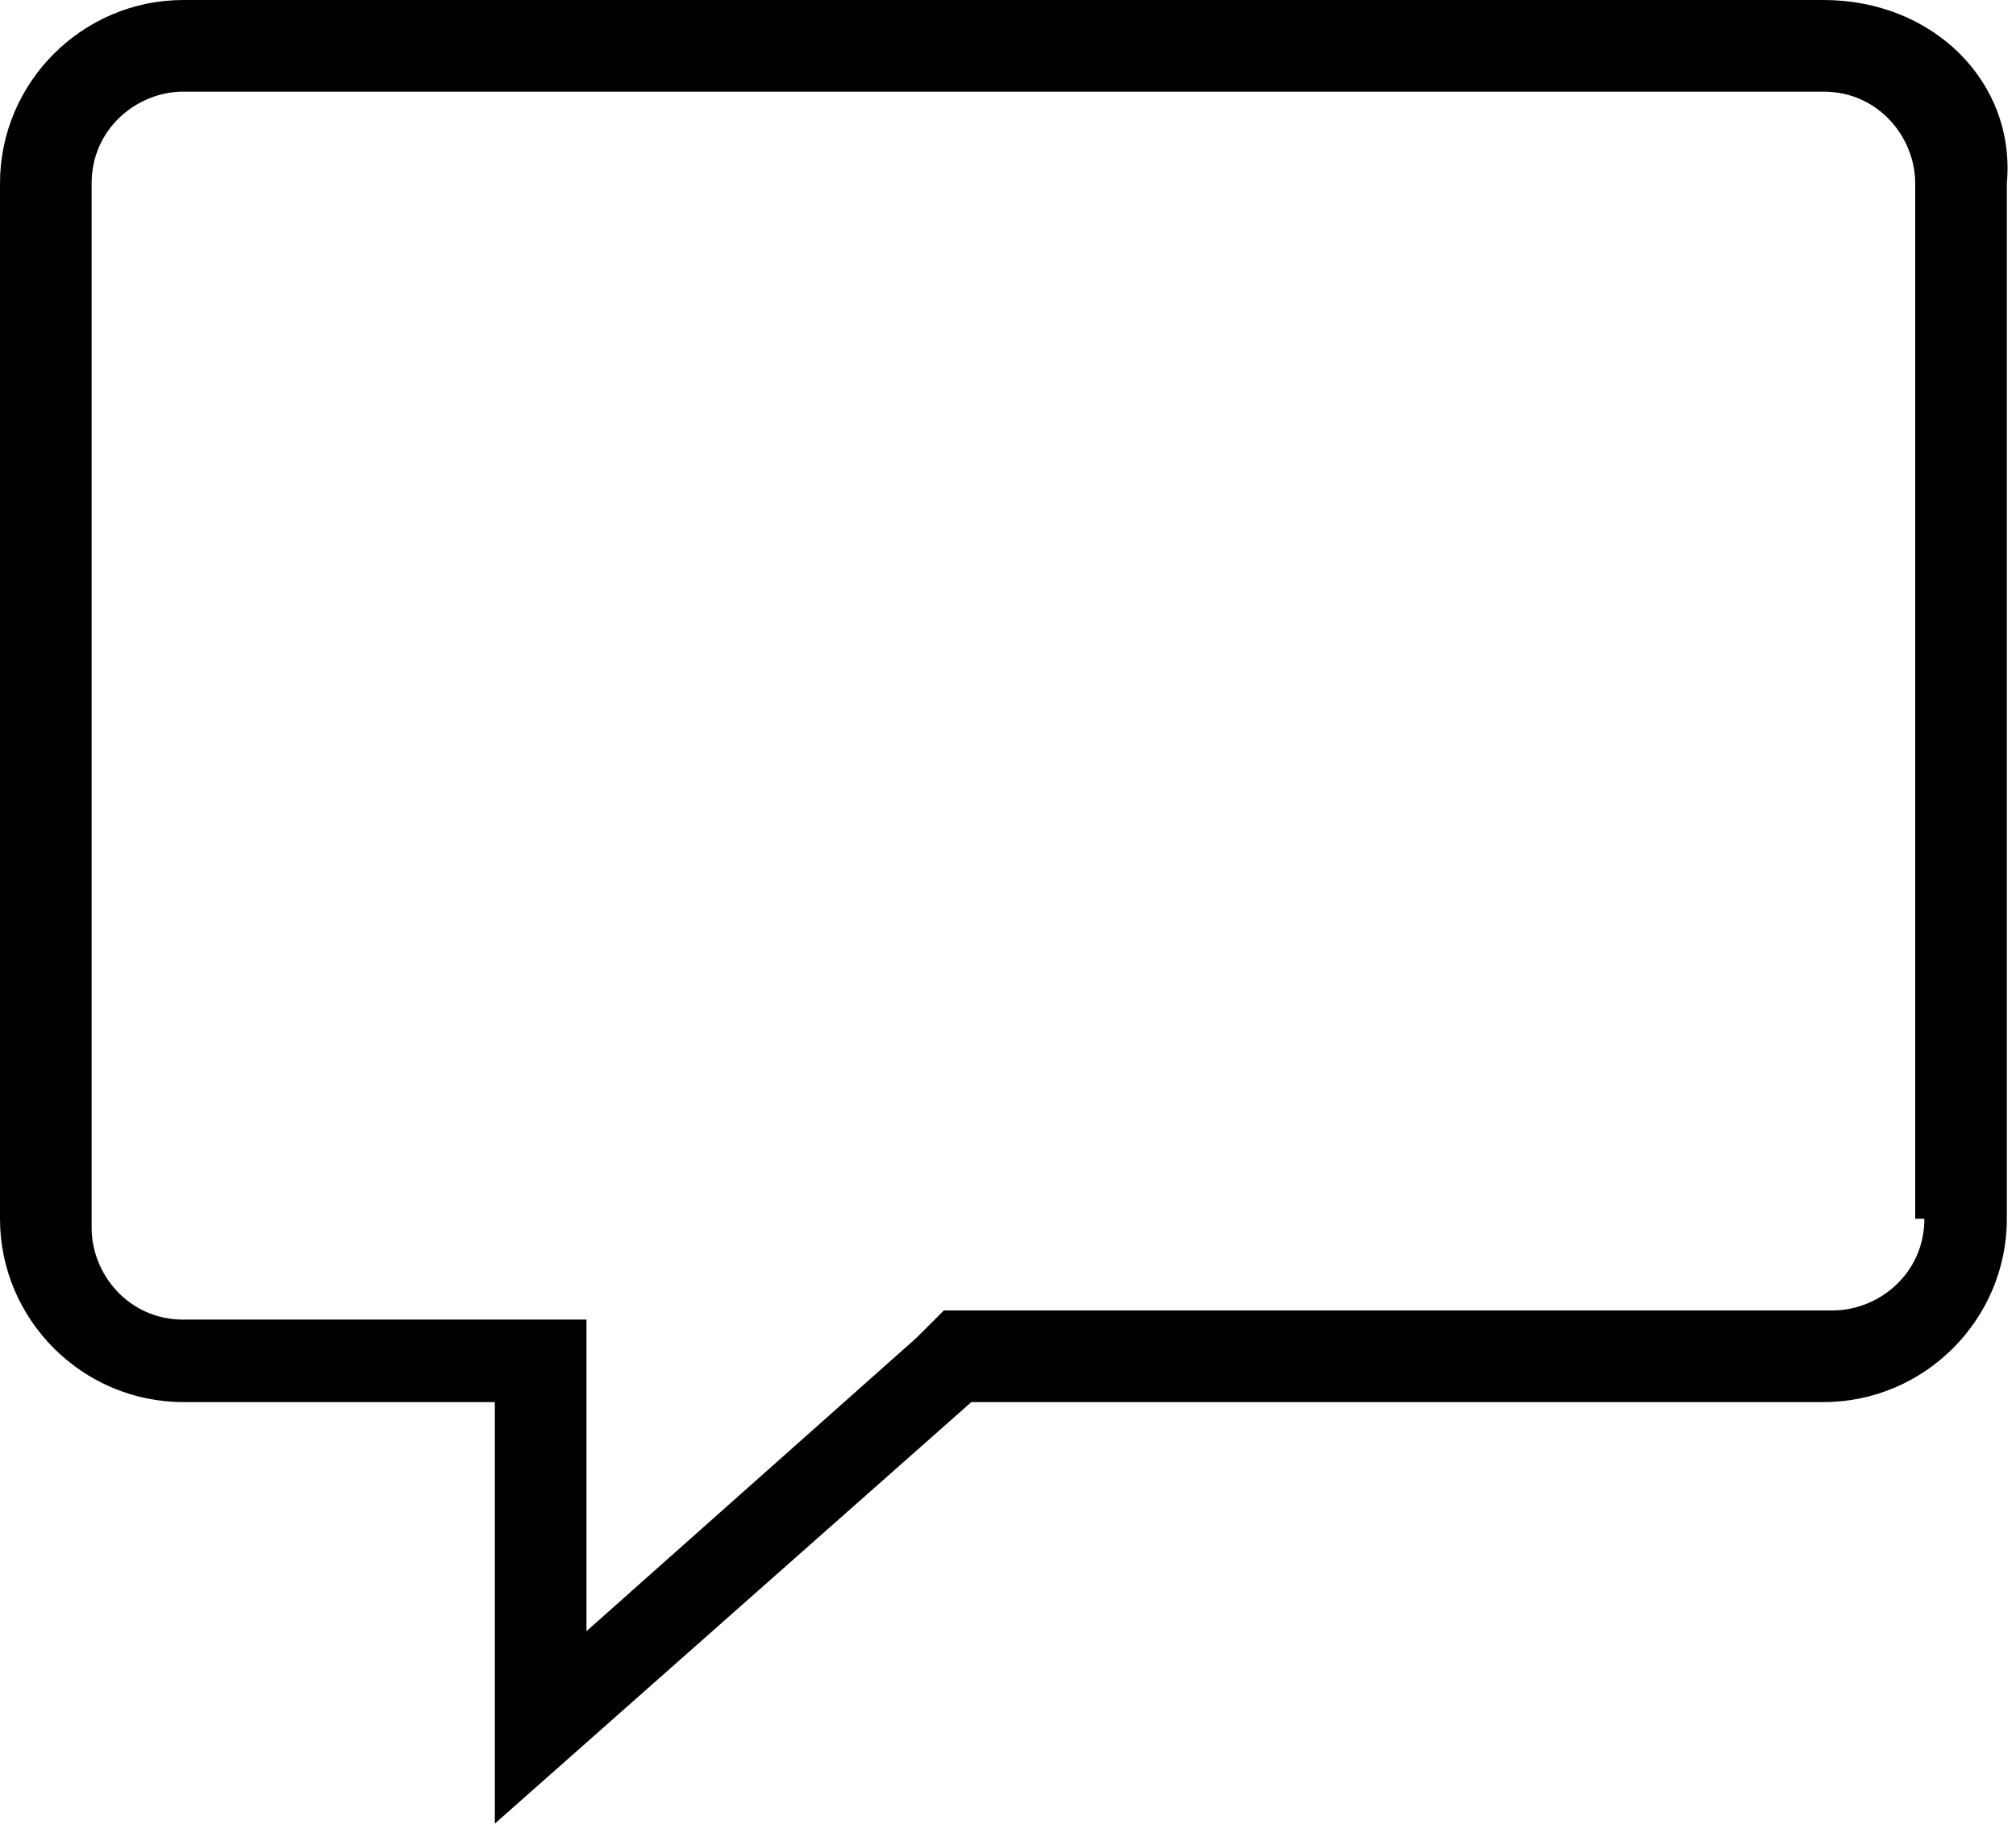
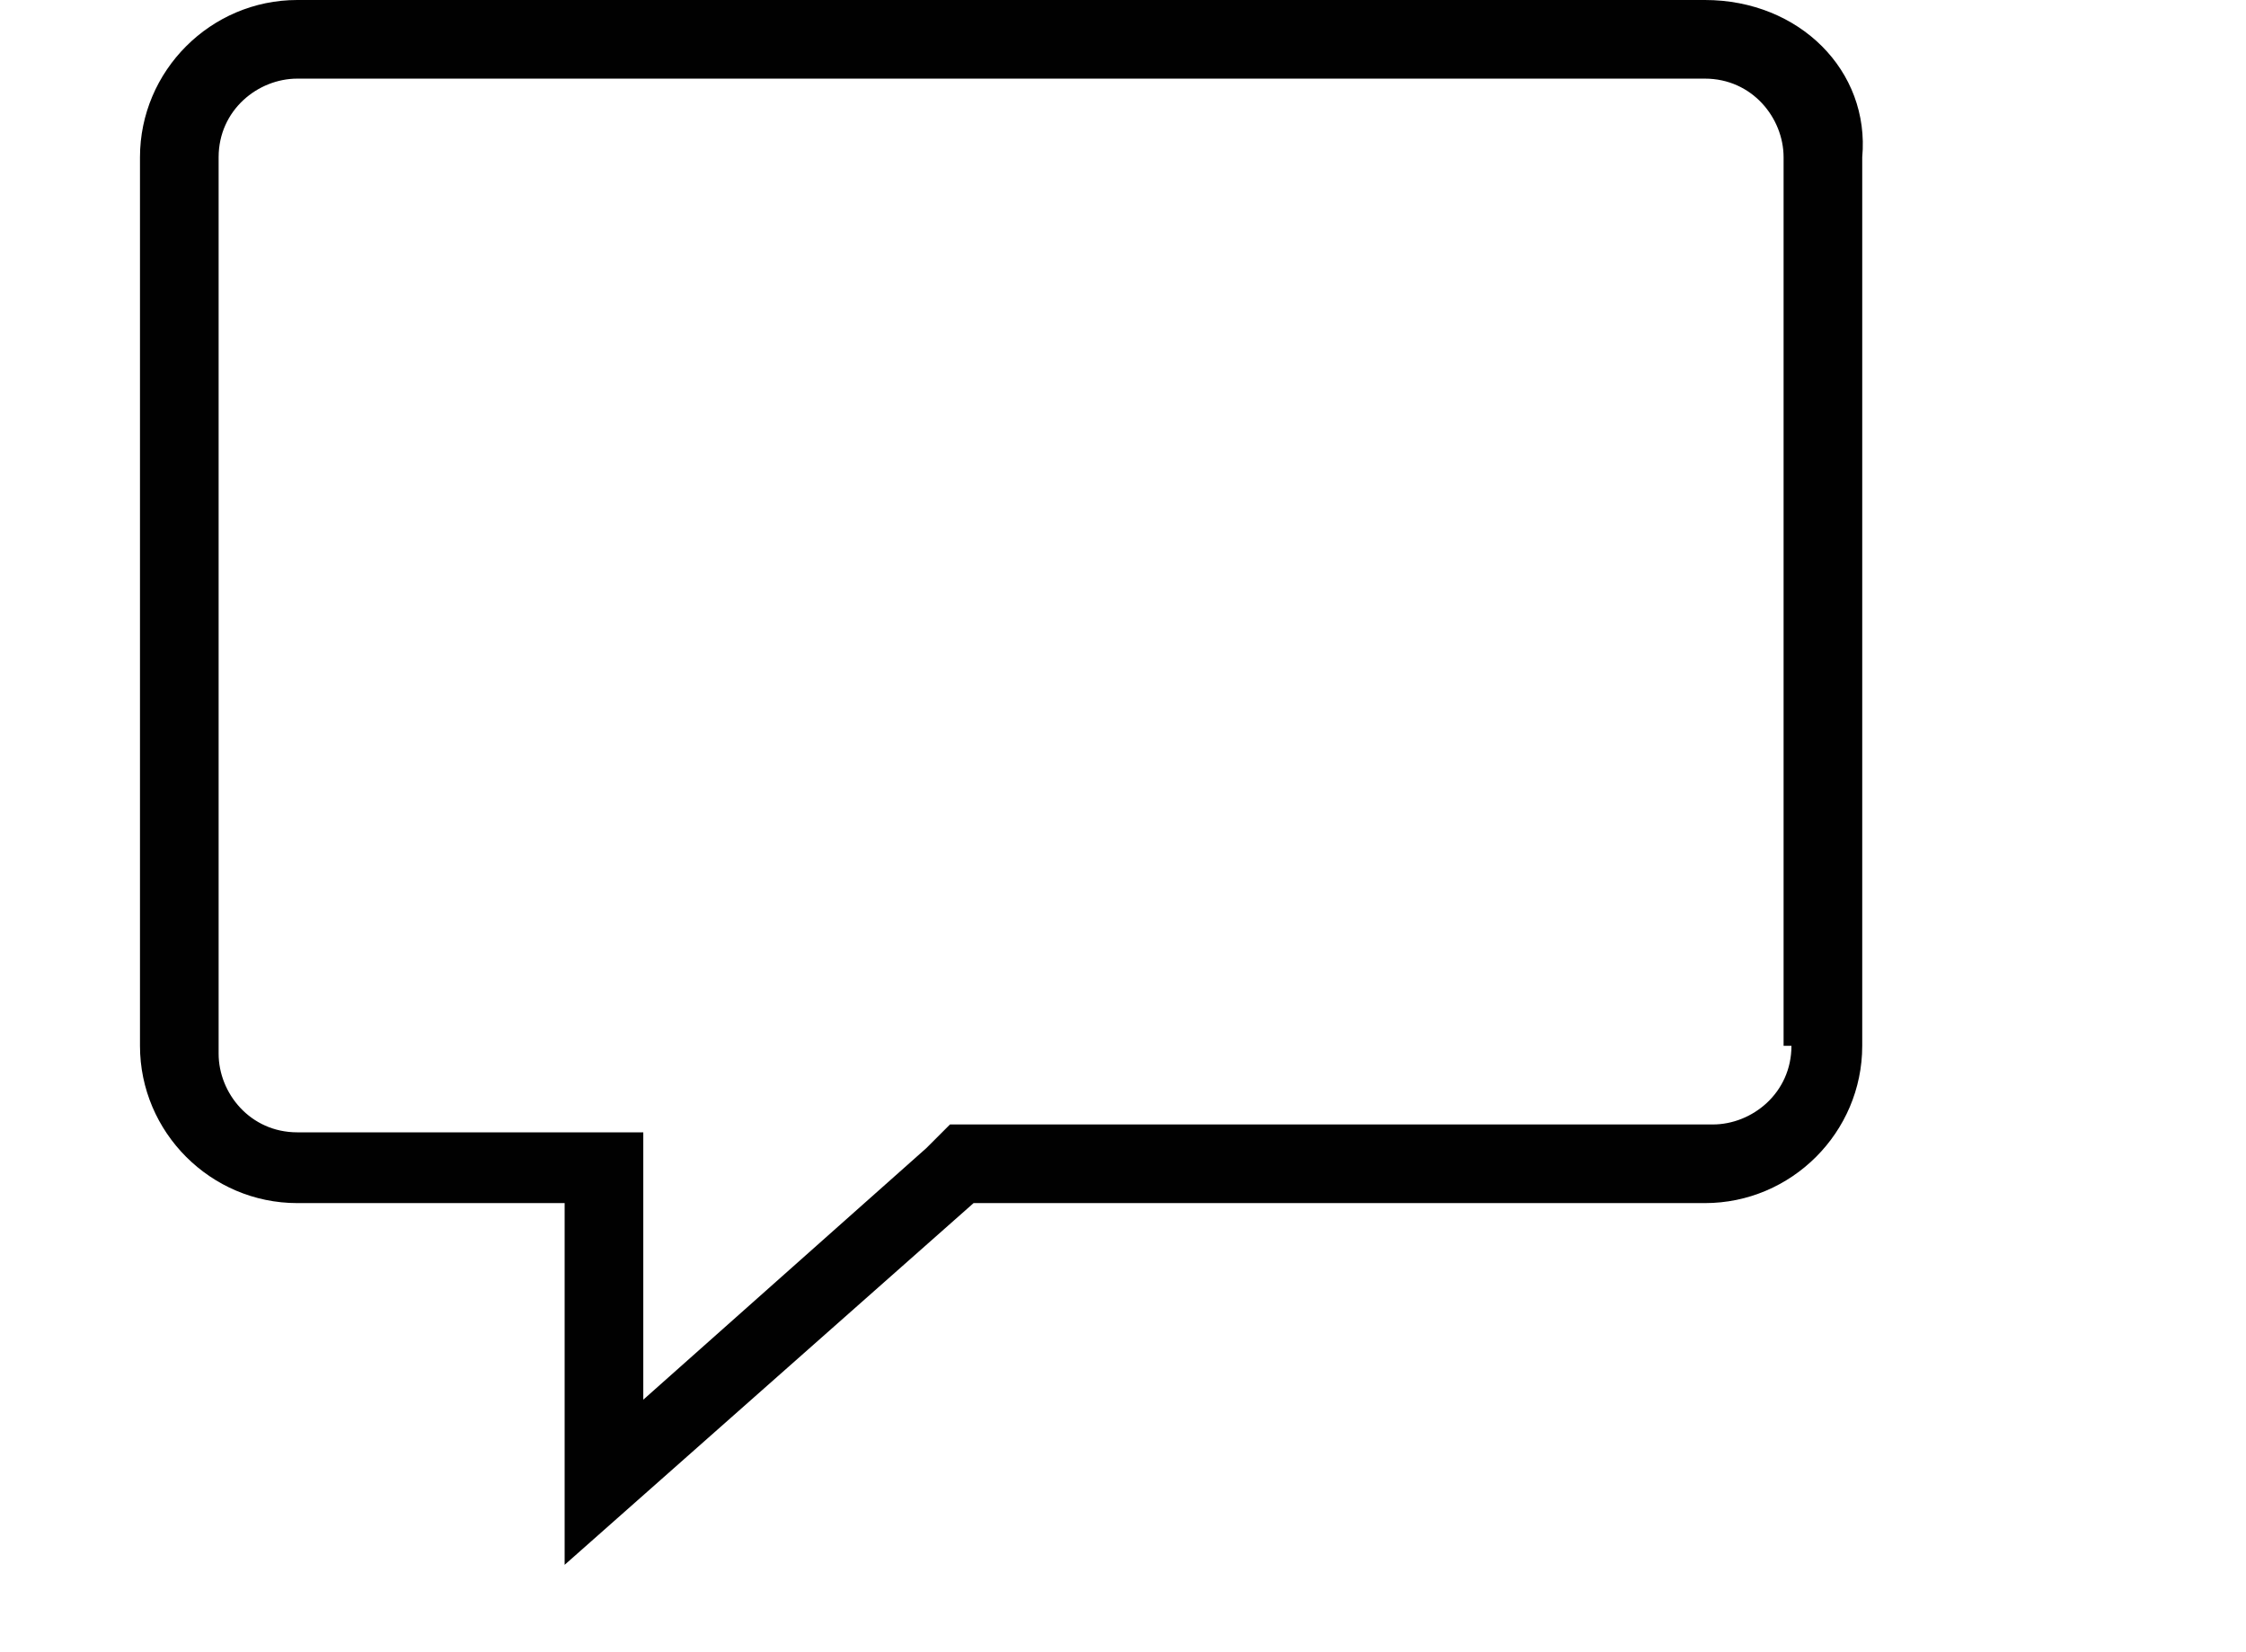
- <svg xmlns="http://www.w3.org/2000/svg" version="1.1" id="Layer_1" x="0px" y="0px" viewBox="0 0 22 20" enable-background="new 0 0 22 20" xml:space="preserve">
+ <svg xmlns="http://www.w3.org/2000/svg" width="34px" height="25px" viewBox="0 0 25 21">
  <g>
-     <path fill="none" d="M19.9,1H2C1.5,1,1,1.5,1,2v11.3c0,0.6,0.5,1,1,1h3.4h1l0,1l0,2.4l3.6-3.2l0.3-0.3h0.4h9.3c0.6,0,1-0.5,1-1V2   C21,1.5,20.5,1,19.9,1z" />
-     <path fill="#010101" d="M19.9,0H2C0.9,0,0,0.9,0,2v11.3c0,1.1,0.9,2,2,2h3.4l0,4.6l5.2-4.6h9.3c1.1,0,2-0.9,2-2V2   C22,0.9,21.1,0,19.9,0z M21,13.3c0,0.6-0.5,1-1,1h-9.3h-0.4L10,14.6l-3.6,3.2l0-2.4l0-1h-1H2c-0.6,0-1-0.5-1-1V2c0-0.6,0.5-1,1-1   h17.9c0.6,0,1,0.5,1,1V13.3z" />
+     <path fill="none" d="M19.9,1H2C1.5,1,1,1.5,1,2v11.3c0,0.6,0.5,1,1,1h3.4h1l0,1l0,2.4l3.6-3.2l0.3-0.3h0.4h9.3c0.6,0,1-0.5,1-1V2       C21,1.5,20.5,1,19.9,1z" />
+     <path fill="#010101" d="M19.9,0H2C0.9,0,0,0.9,0,2v11.3c0,1.1,0.9,2,2,2h3.4l0,4.6l5.2-4.6h9.3c1.1,0,2-0.9,2-2V2       C22,0.9,21.1,0,19.9,0z M21,13.3c0,0.6-0.5,1-1,1h-9.3h-0.4L10,14.6l-3.6,3.2l0-2.4l0-1h-1H2c-0.6,0-1-0.5-1-1V2c0-0.6,0.5-1,1-1       h17.9c0.6,0,1,0.5,1,1V13.3z" />
  </g>
</svg>
